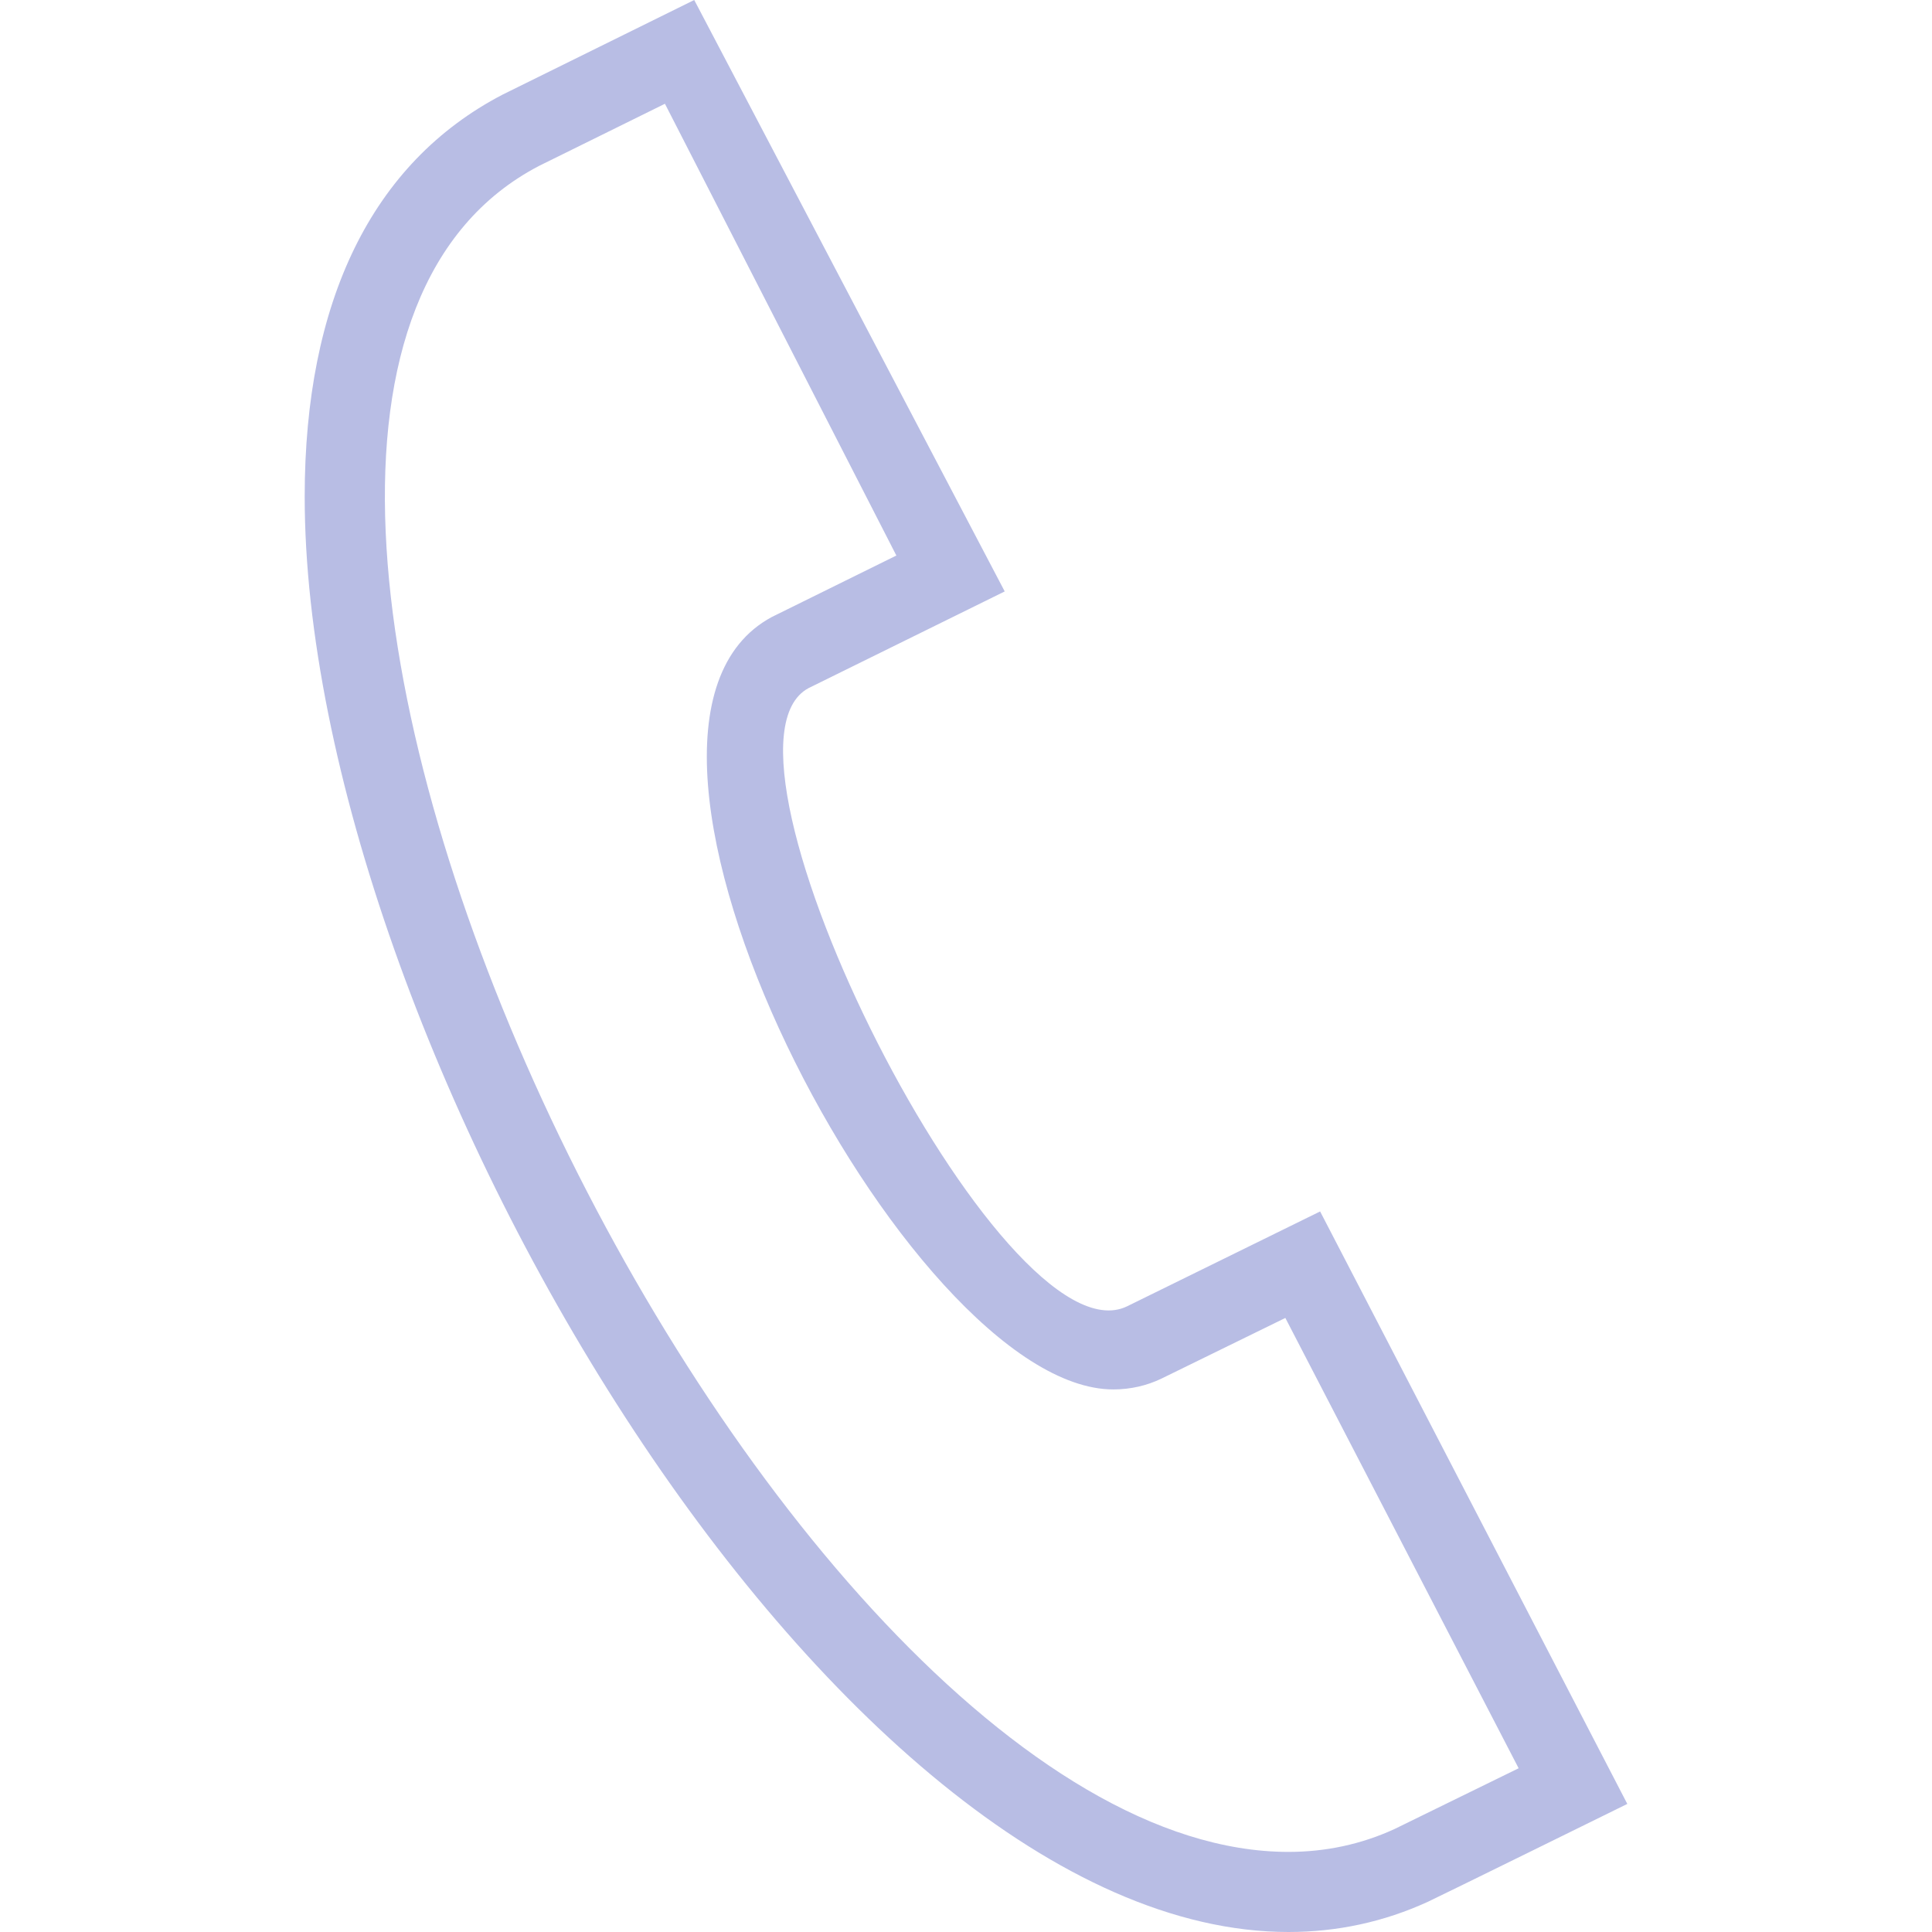
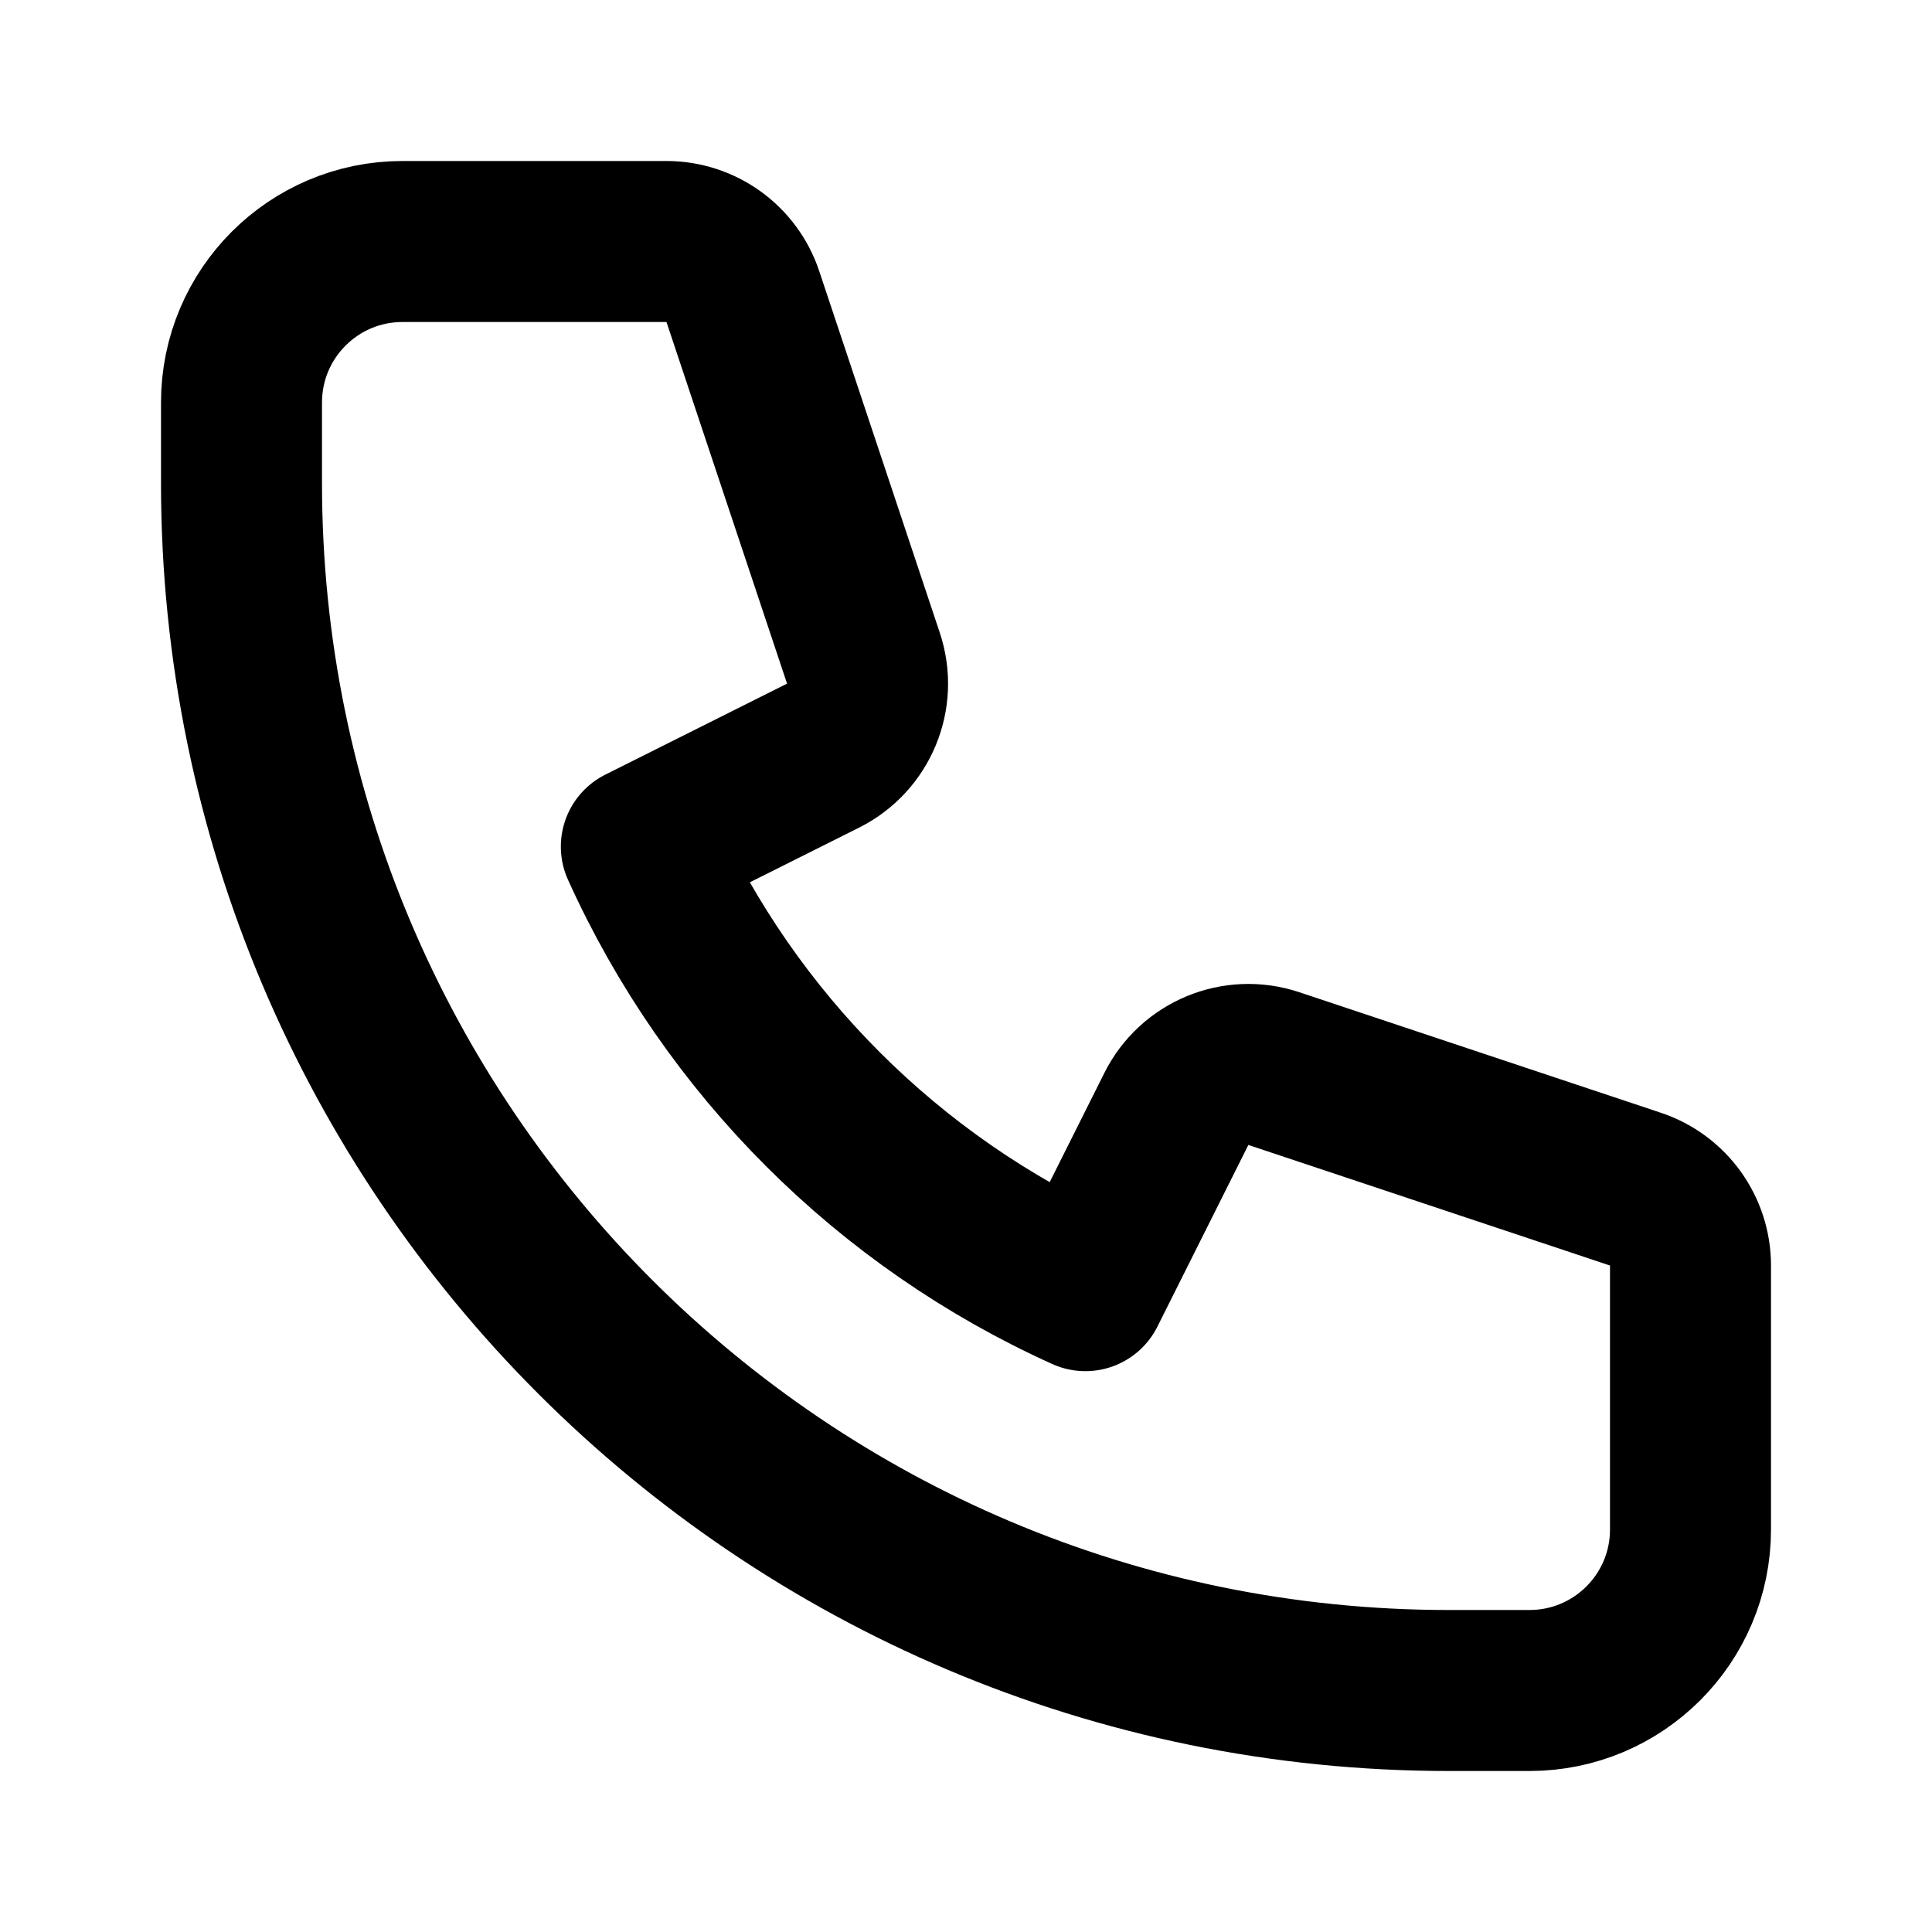
- <svg xmlns="http://www.w3.org/2000/svg" width="24" height="24" fill-rule="evenodd" clip-rule="evenodd">
-   <path fill="#b8bde4" d="M8.26 1.289l-1.564.772c-5.793 3.02 2.798 20.944 9.31 20.944.46 0 .904-.094 1.317-.284l1.542-.755-2.898-5.594-1.54.754c-.181.087-.384.134-.597.134-2.561 0-6.841-8.204-4.241-9.596l1.546-.763-2.875-5.612zm7.746 22.711c-5.68 0-12.221-11.114-12.221-17.832 0-2.419.833-4.146 2.457-4.992l2.382-1.176 3.857 7.347-2.437 1.201c-1.439.772 2.409 8.424 3.956 7.68l2.399-1.179 3.816 7.36s-2.36 1.162-2.476 1.215c-.547.251-1.129.376-1.733.376" />
+ <svg xmlns="http://www.w3.org/2000/svg" class="w-6 h-6" fill="none" stroke="currentColor" viewBox="0 0 24 24">
+   <path stroke-linecap="round" stroke-linejoin="round" stroke-width="2" d="M3 5a2 2 0 012-2h3.28a1 1 0 01.948.684l1.498 4.493a1 1 0 01-.502 1.21l-2.257 1.13a11.042 11.042 0 005.516 5.516l1.13-2.257a1 1 0 011.21-.502l4.493 1.498a1 1 0 01.684.949V19a2 2 0 01-2 2h-1C9.716 21 3 14.284 3 6V5z" />
</svg>
